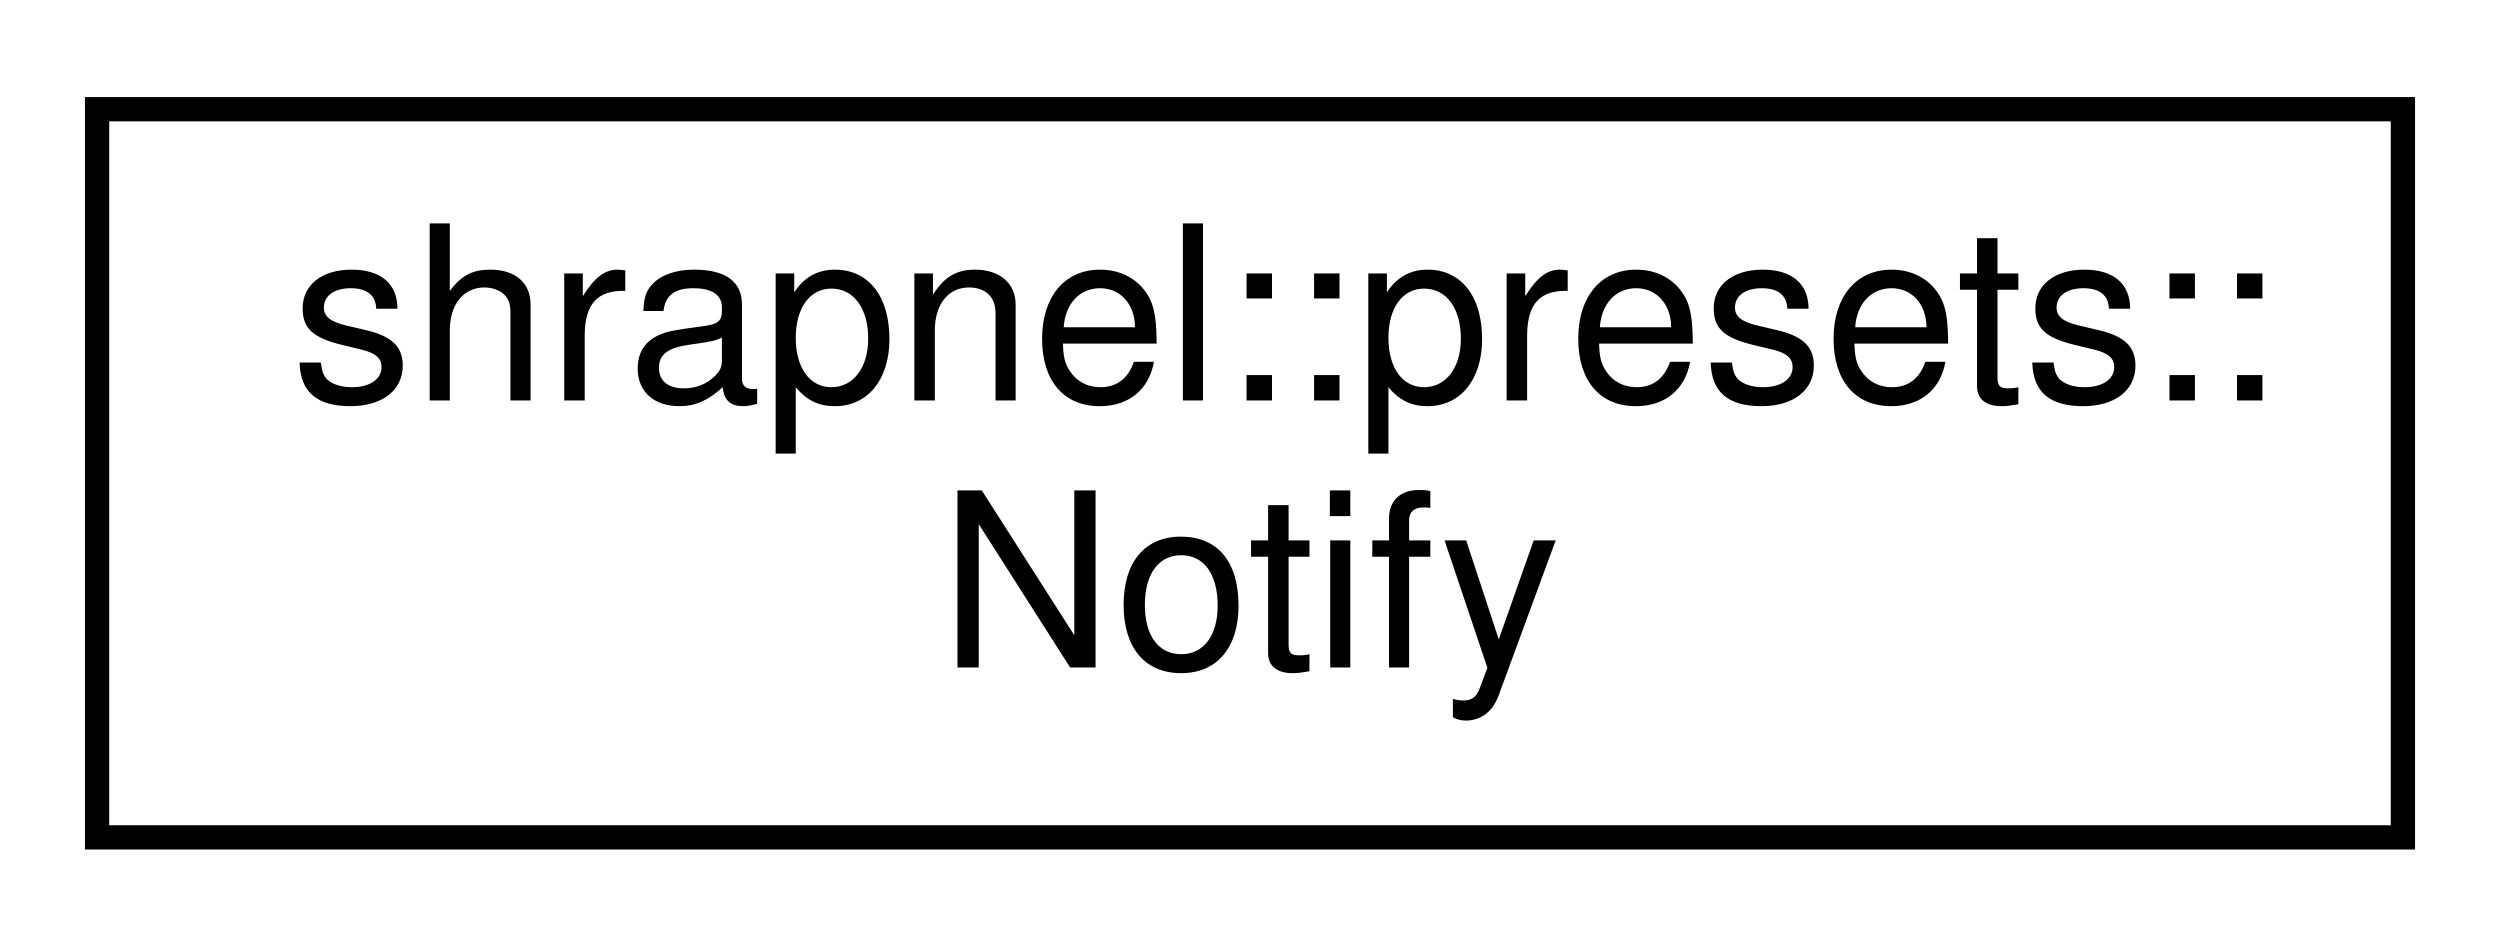
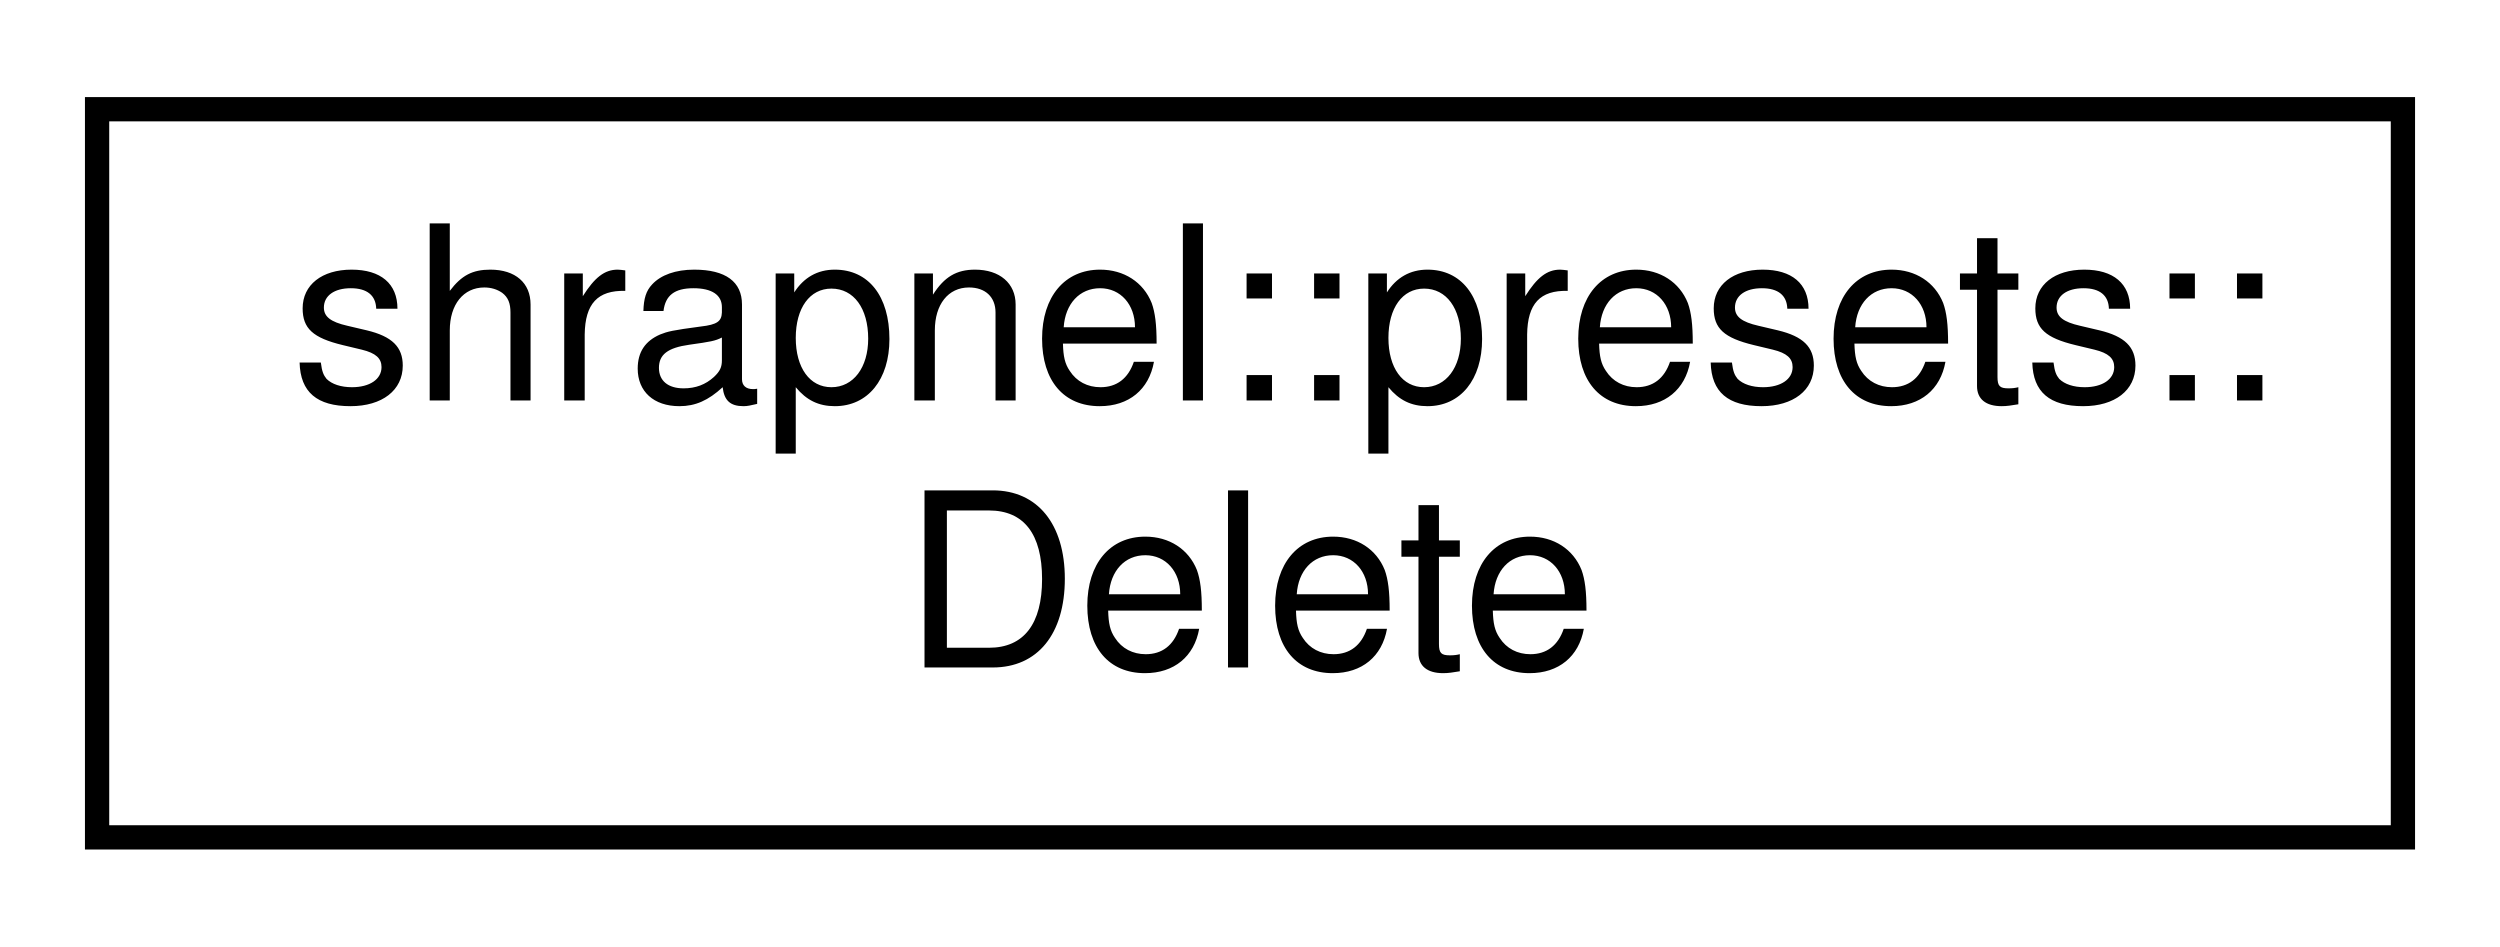
<svg xmlns="http://www.w3.org/2000/svg" xmlns:xlink="http://www.w3.org/1999/xlink" width="103pt" height="39pt" viewBox="0.00 0.00 103.00 39.00">
  <g id="graph0" class="graph" transform="scale(1 1) rotate(0) translate(4 35)">
    <g id="node1" class="node">
      <g id="a_node1">
-         <a xlink:href="structshrapnel_1_1presets_1_1Notify.html" target="_top" xlink:title=" ">
+         <a xlink:href="structshrapnel_1_1presets_1_1Delete.html" target="_top" xlink:title=" ">
          <polygon fill="none" stroke="black" points="0,-0.5 0,-30.5 95,-30.5 95,-0.5 0,-0.5" />
          <text text-anchor="start" x="8" y="-18.5" font-family="Helvetica,sans-Serif" font-size="10.00">shrapnel::presets::</text>
-           <text text-anchor="middle" x="47.5" y="-7.5" font-family="Helvetica,sans-Serif" font-size="10.00">Notify</text>
+           <text text-anchor="middle" x="47.5" y="-7.5" font-family="Helvetica,sans-Serif" font-size="10.00">Delete</text>
        </a>
      </g>
    </g>
  </g>
</svg>
